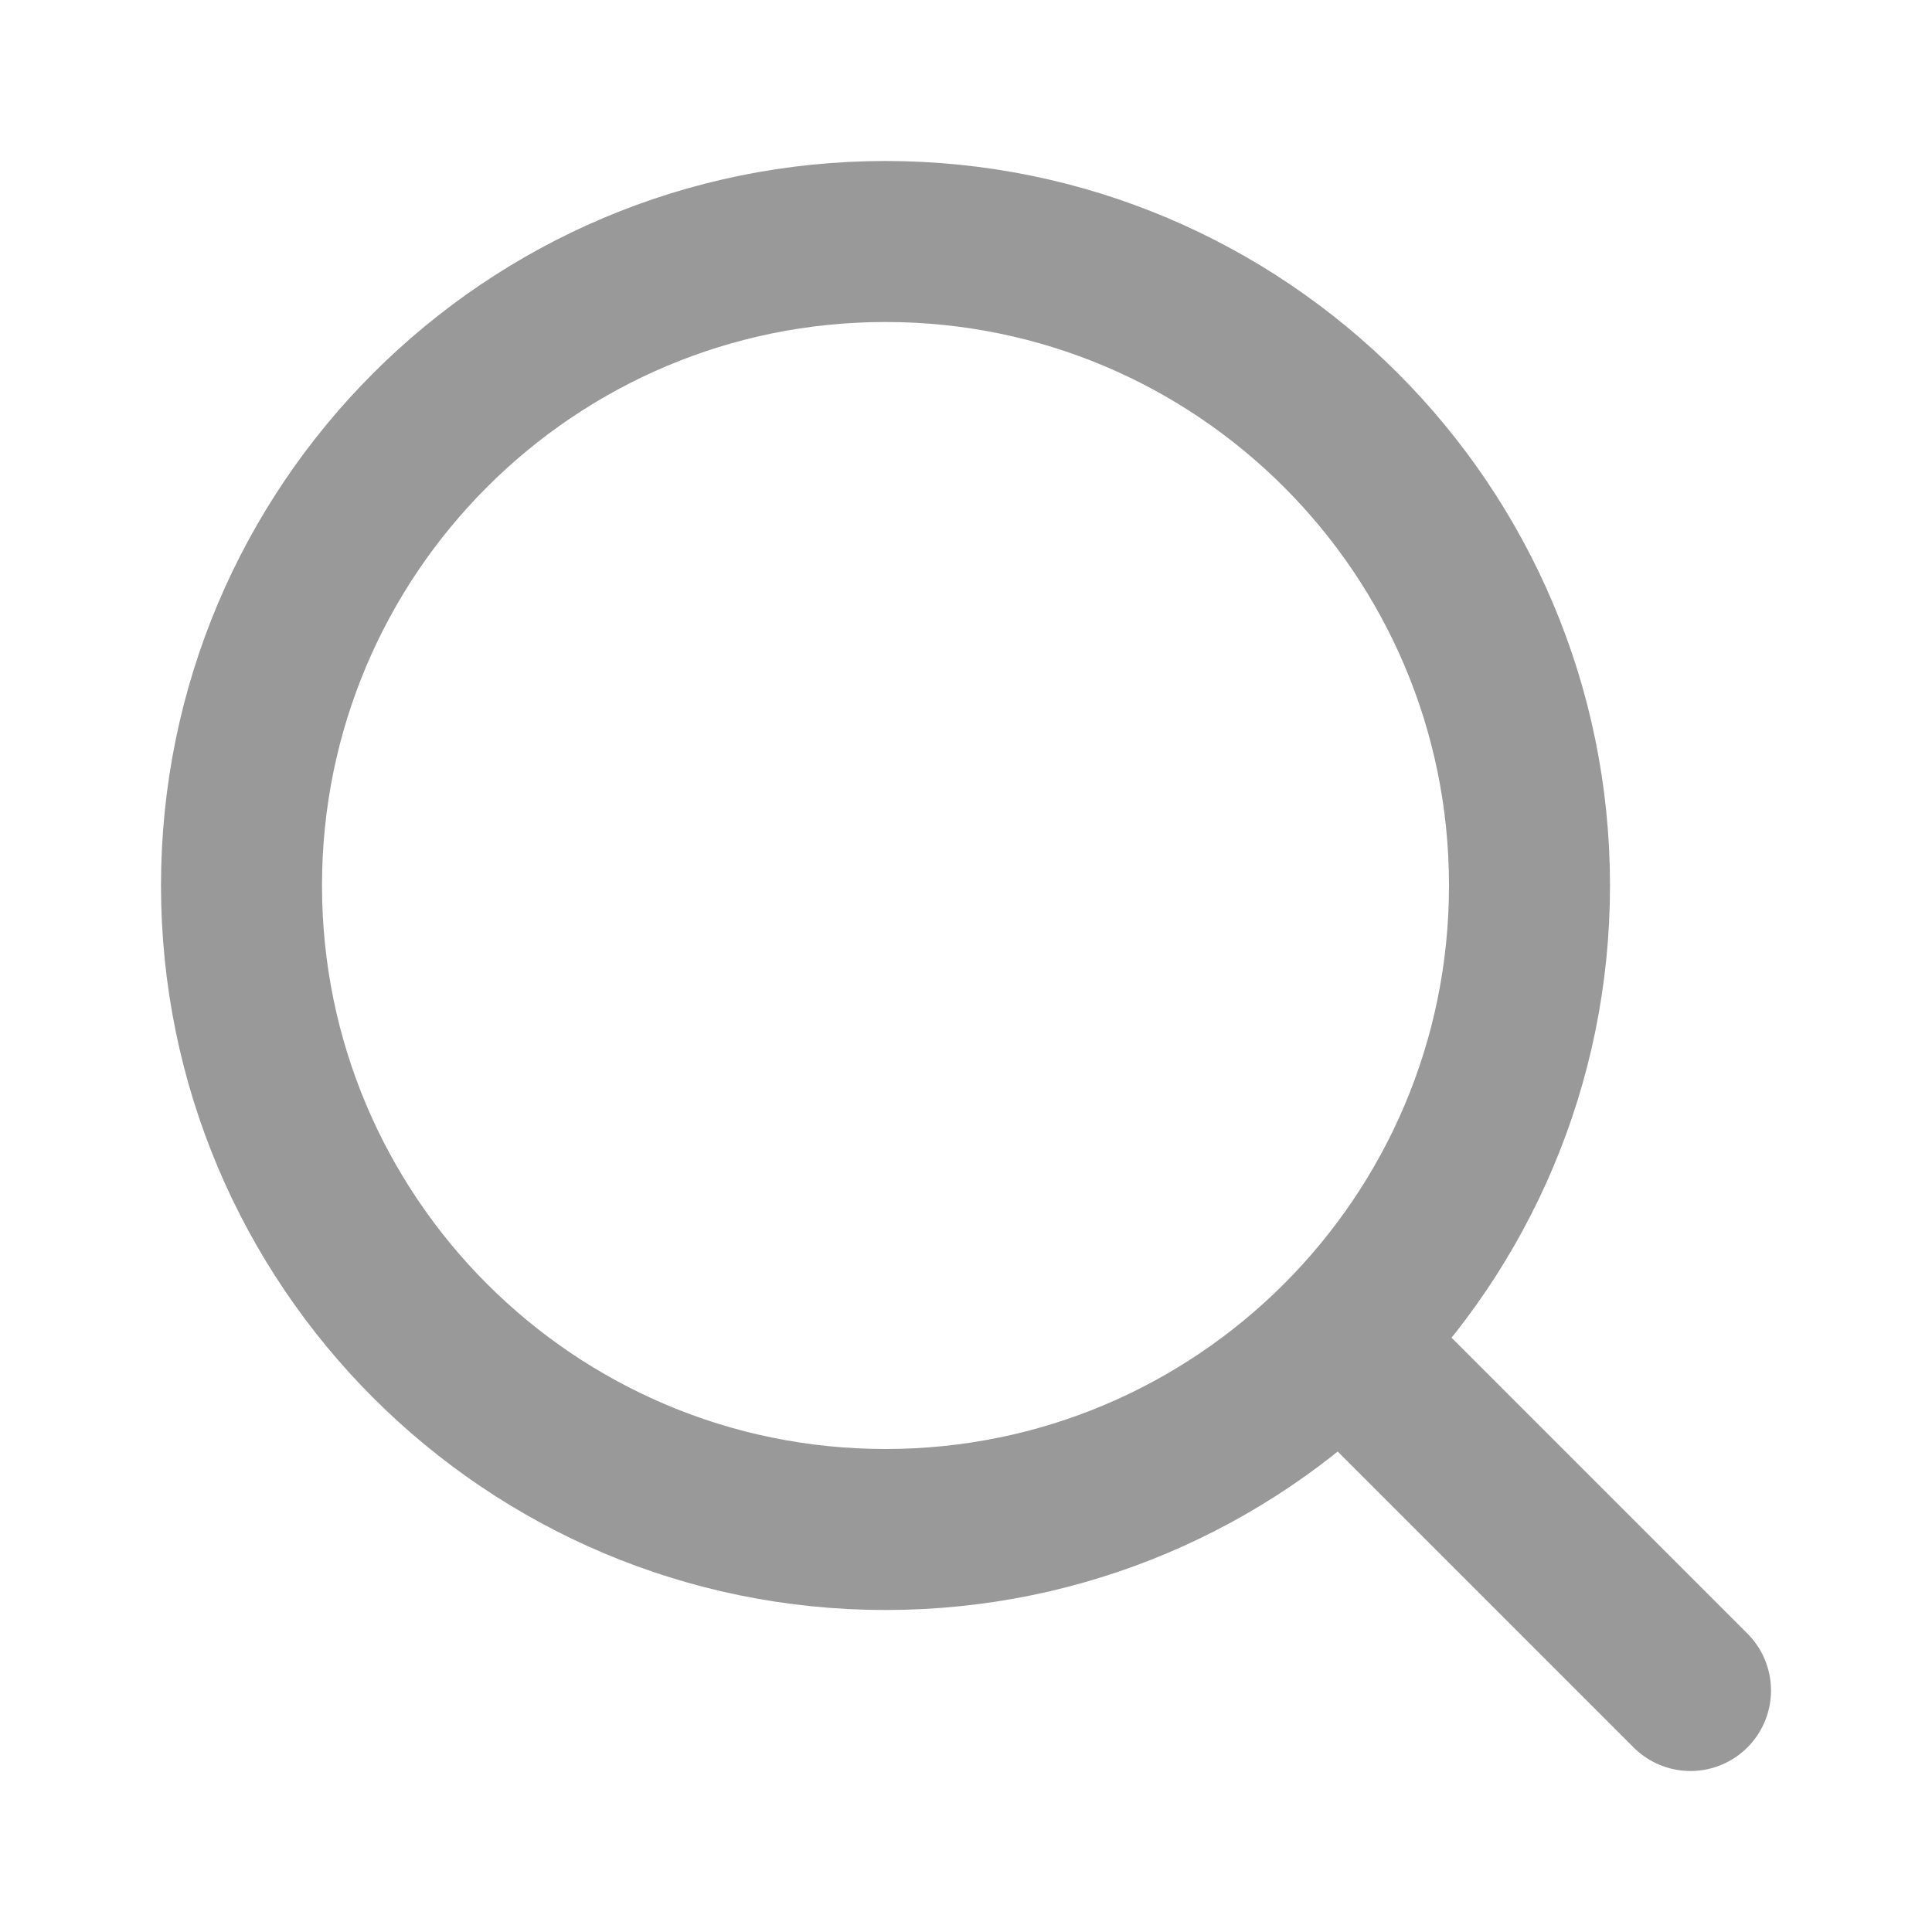
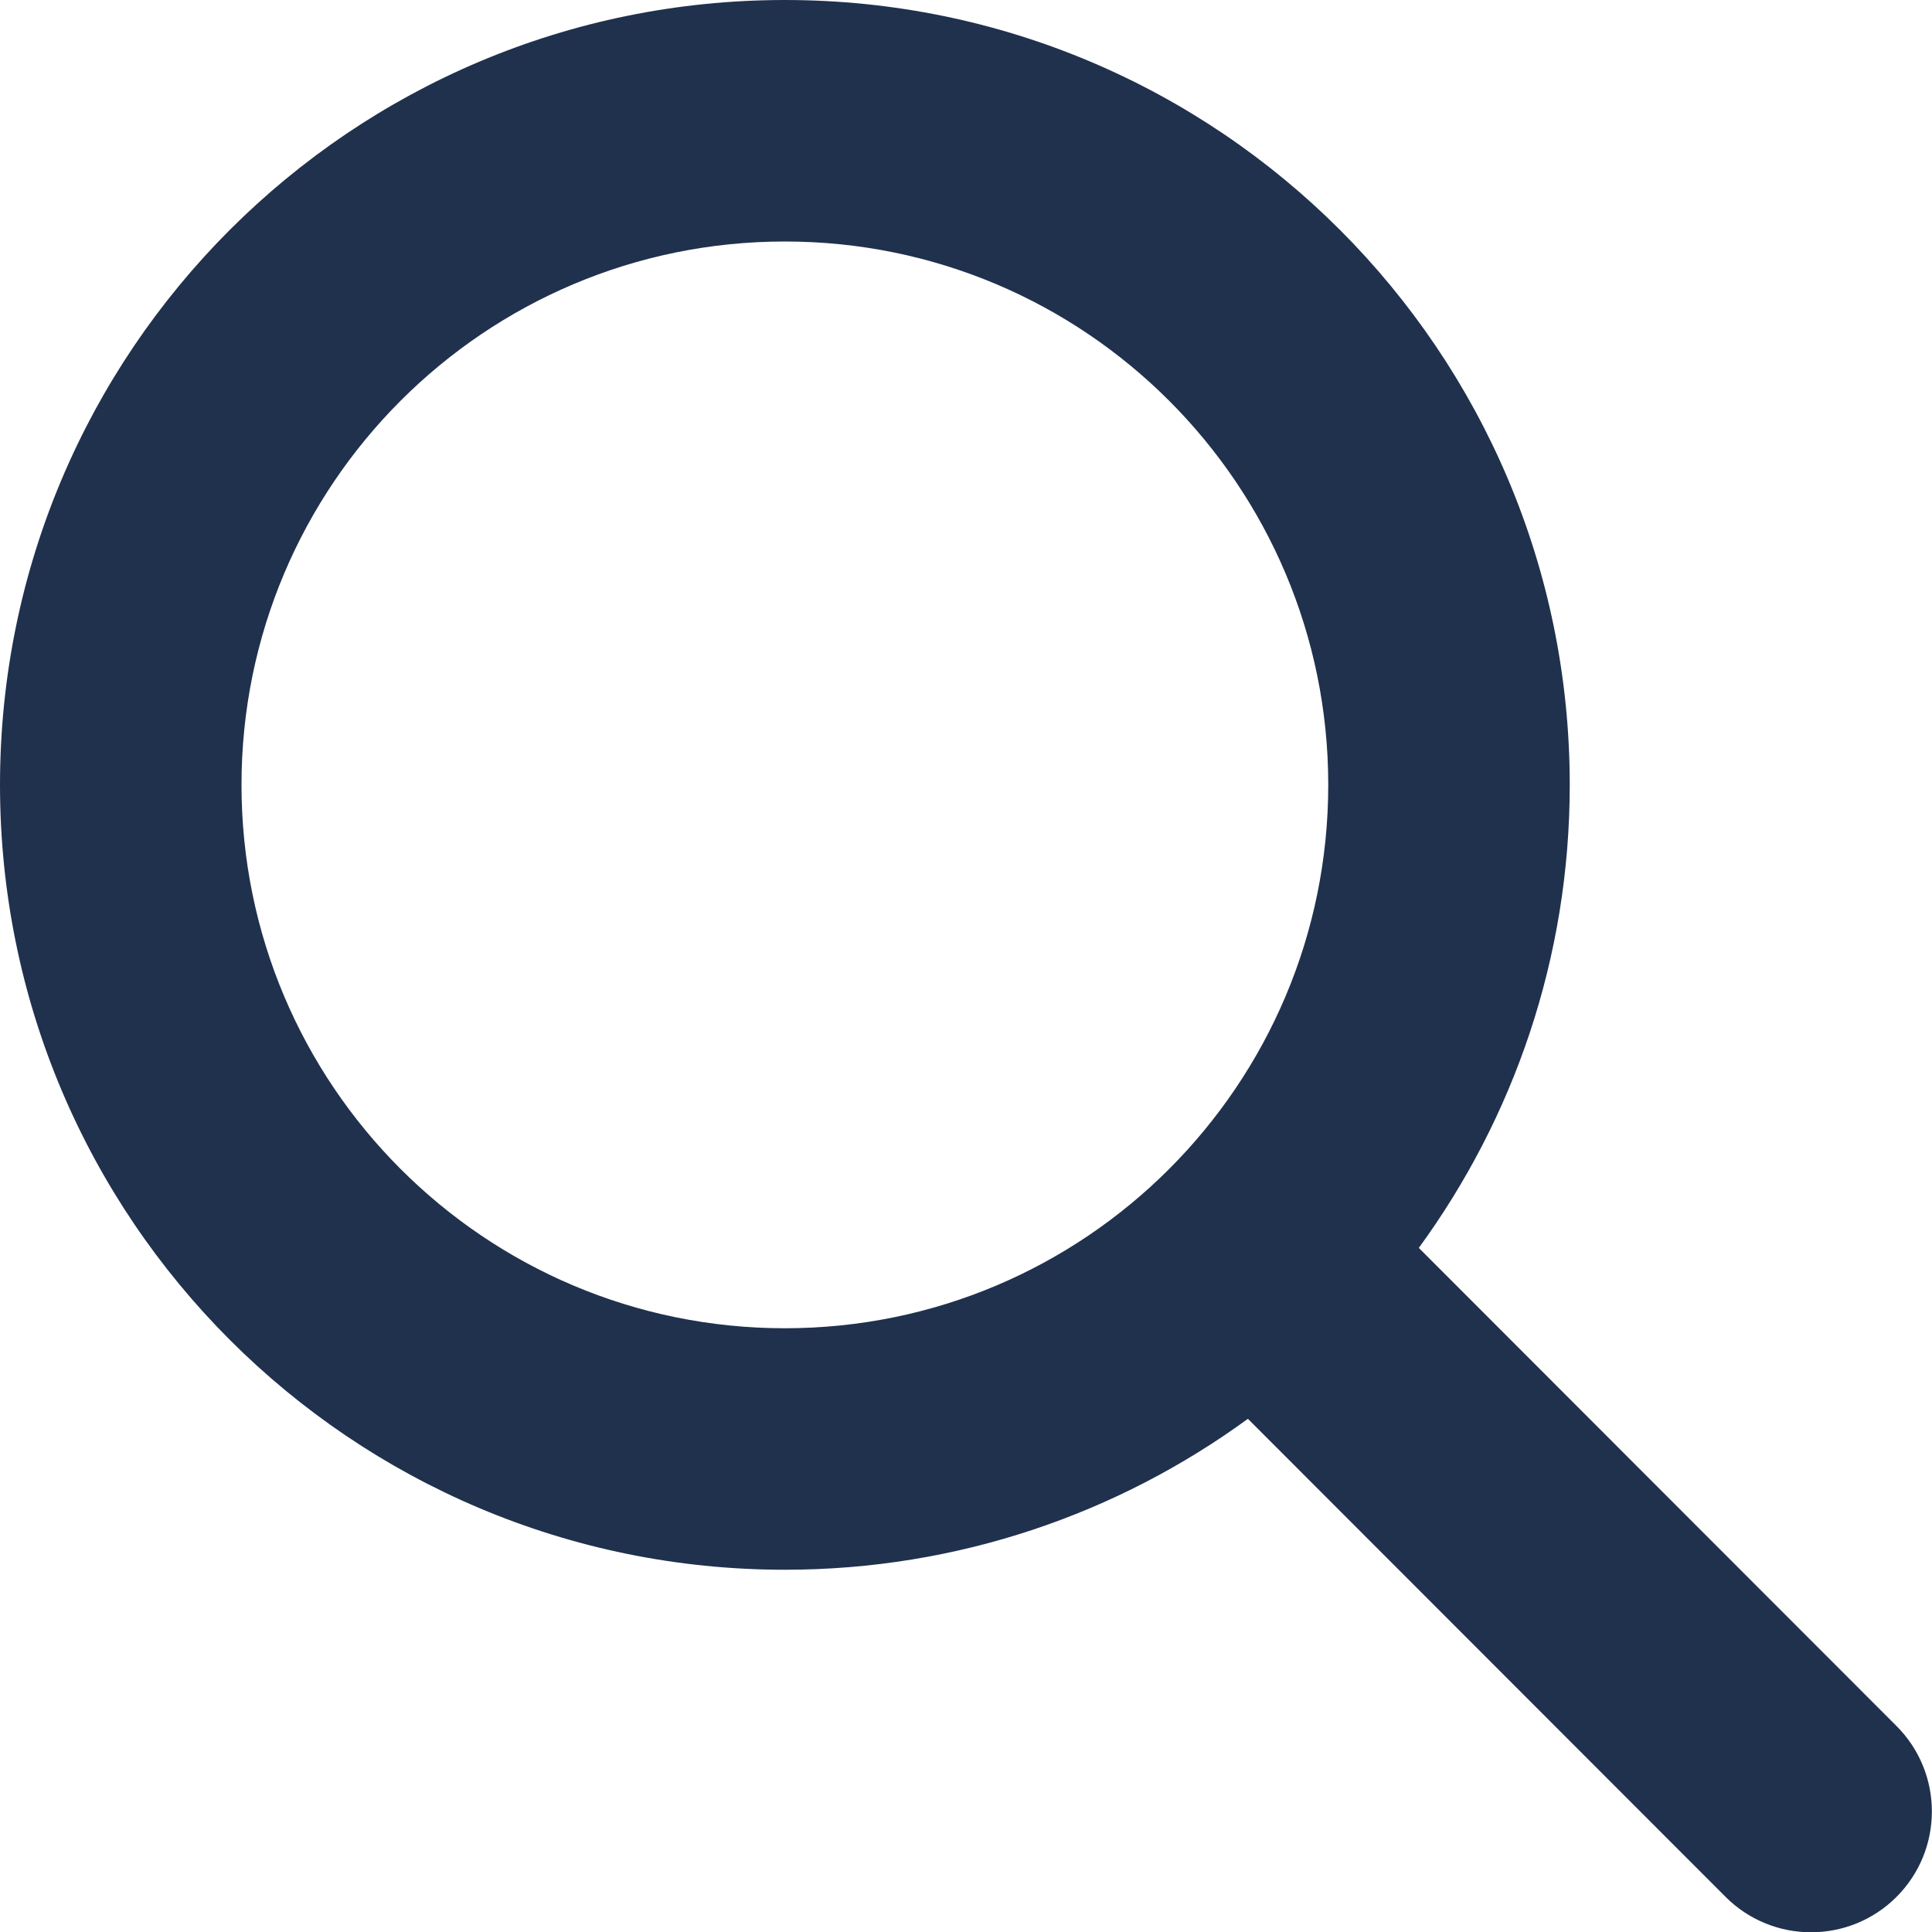
- <svg xmlns="http://www.w3.org/2000/svg" width="20" height="20" viewBox="0 0 24 24" fill="none" stroke="#999" stroke-width="2" stroke-linecap="round" stroke-linejoin="round">
-   <circle cx="11" cy="11" r="8" />
-   <path d="m21 21-4.3-4.3" />
+ <svg xmlns="http://www.w3.org/2000/svg" width="24" height="24" viewBox="0 0 24 24" fill="none">
+   <path d="M19.5 9.75C19.5 11.902 18.802 13.889 17.625 15.502L23.559 21.441C24.145 22.027 24.145 22.978 23.559 23.564C22.973 24.15 22.022 24.15 21.436 23.564L15.502 17.625C13.889 18.802 11.902 19.5 9.75 19.5C4.364 19.5 0 15.136 0 9.75C0 4.364 4.364 0 9.75 0C15.136 0 19.5 4.364 19.5 9.75ZM9.75 16.5C13.477 16.5 16.5 13.477 16.5 9.75C16.5 6.023 13.477 3 9.75 3C6.023 3 3 6.023 3 9.75C3 13.477 6.023 16.5 9.75 16.5Z" fill="#20314D" />
</svg>
